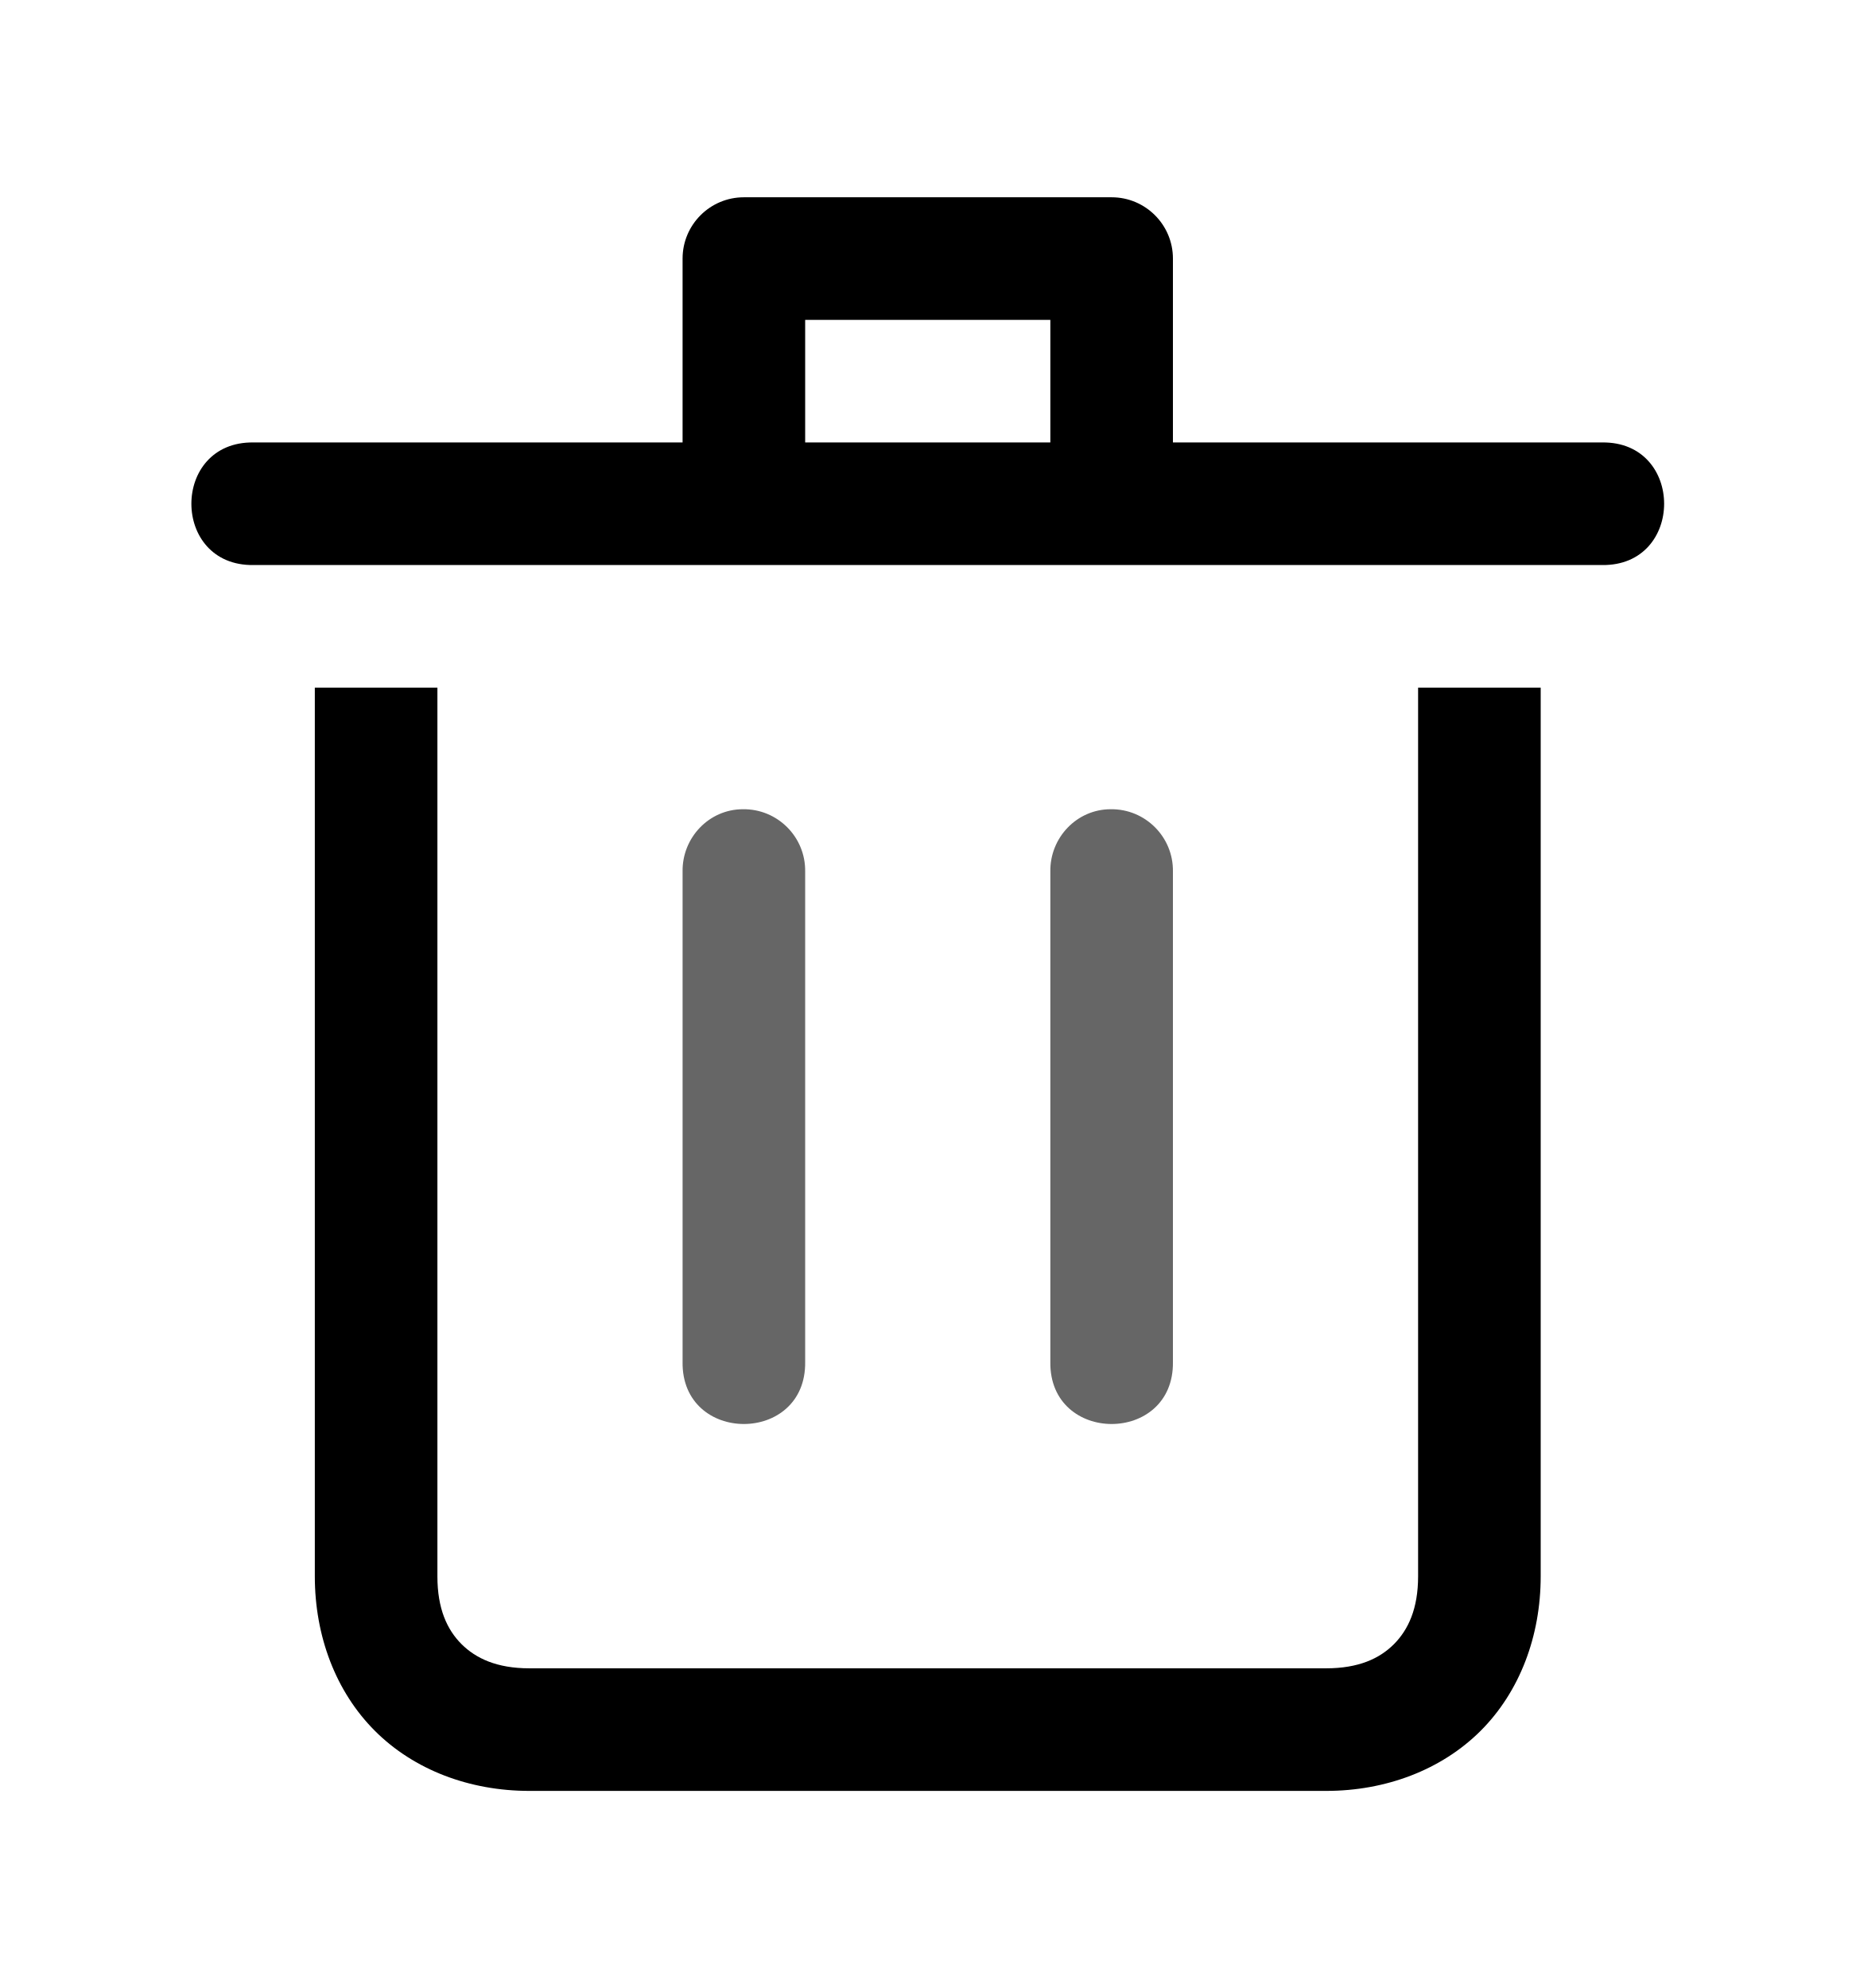
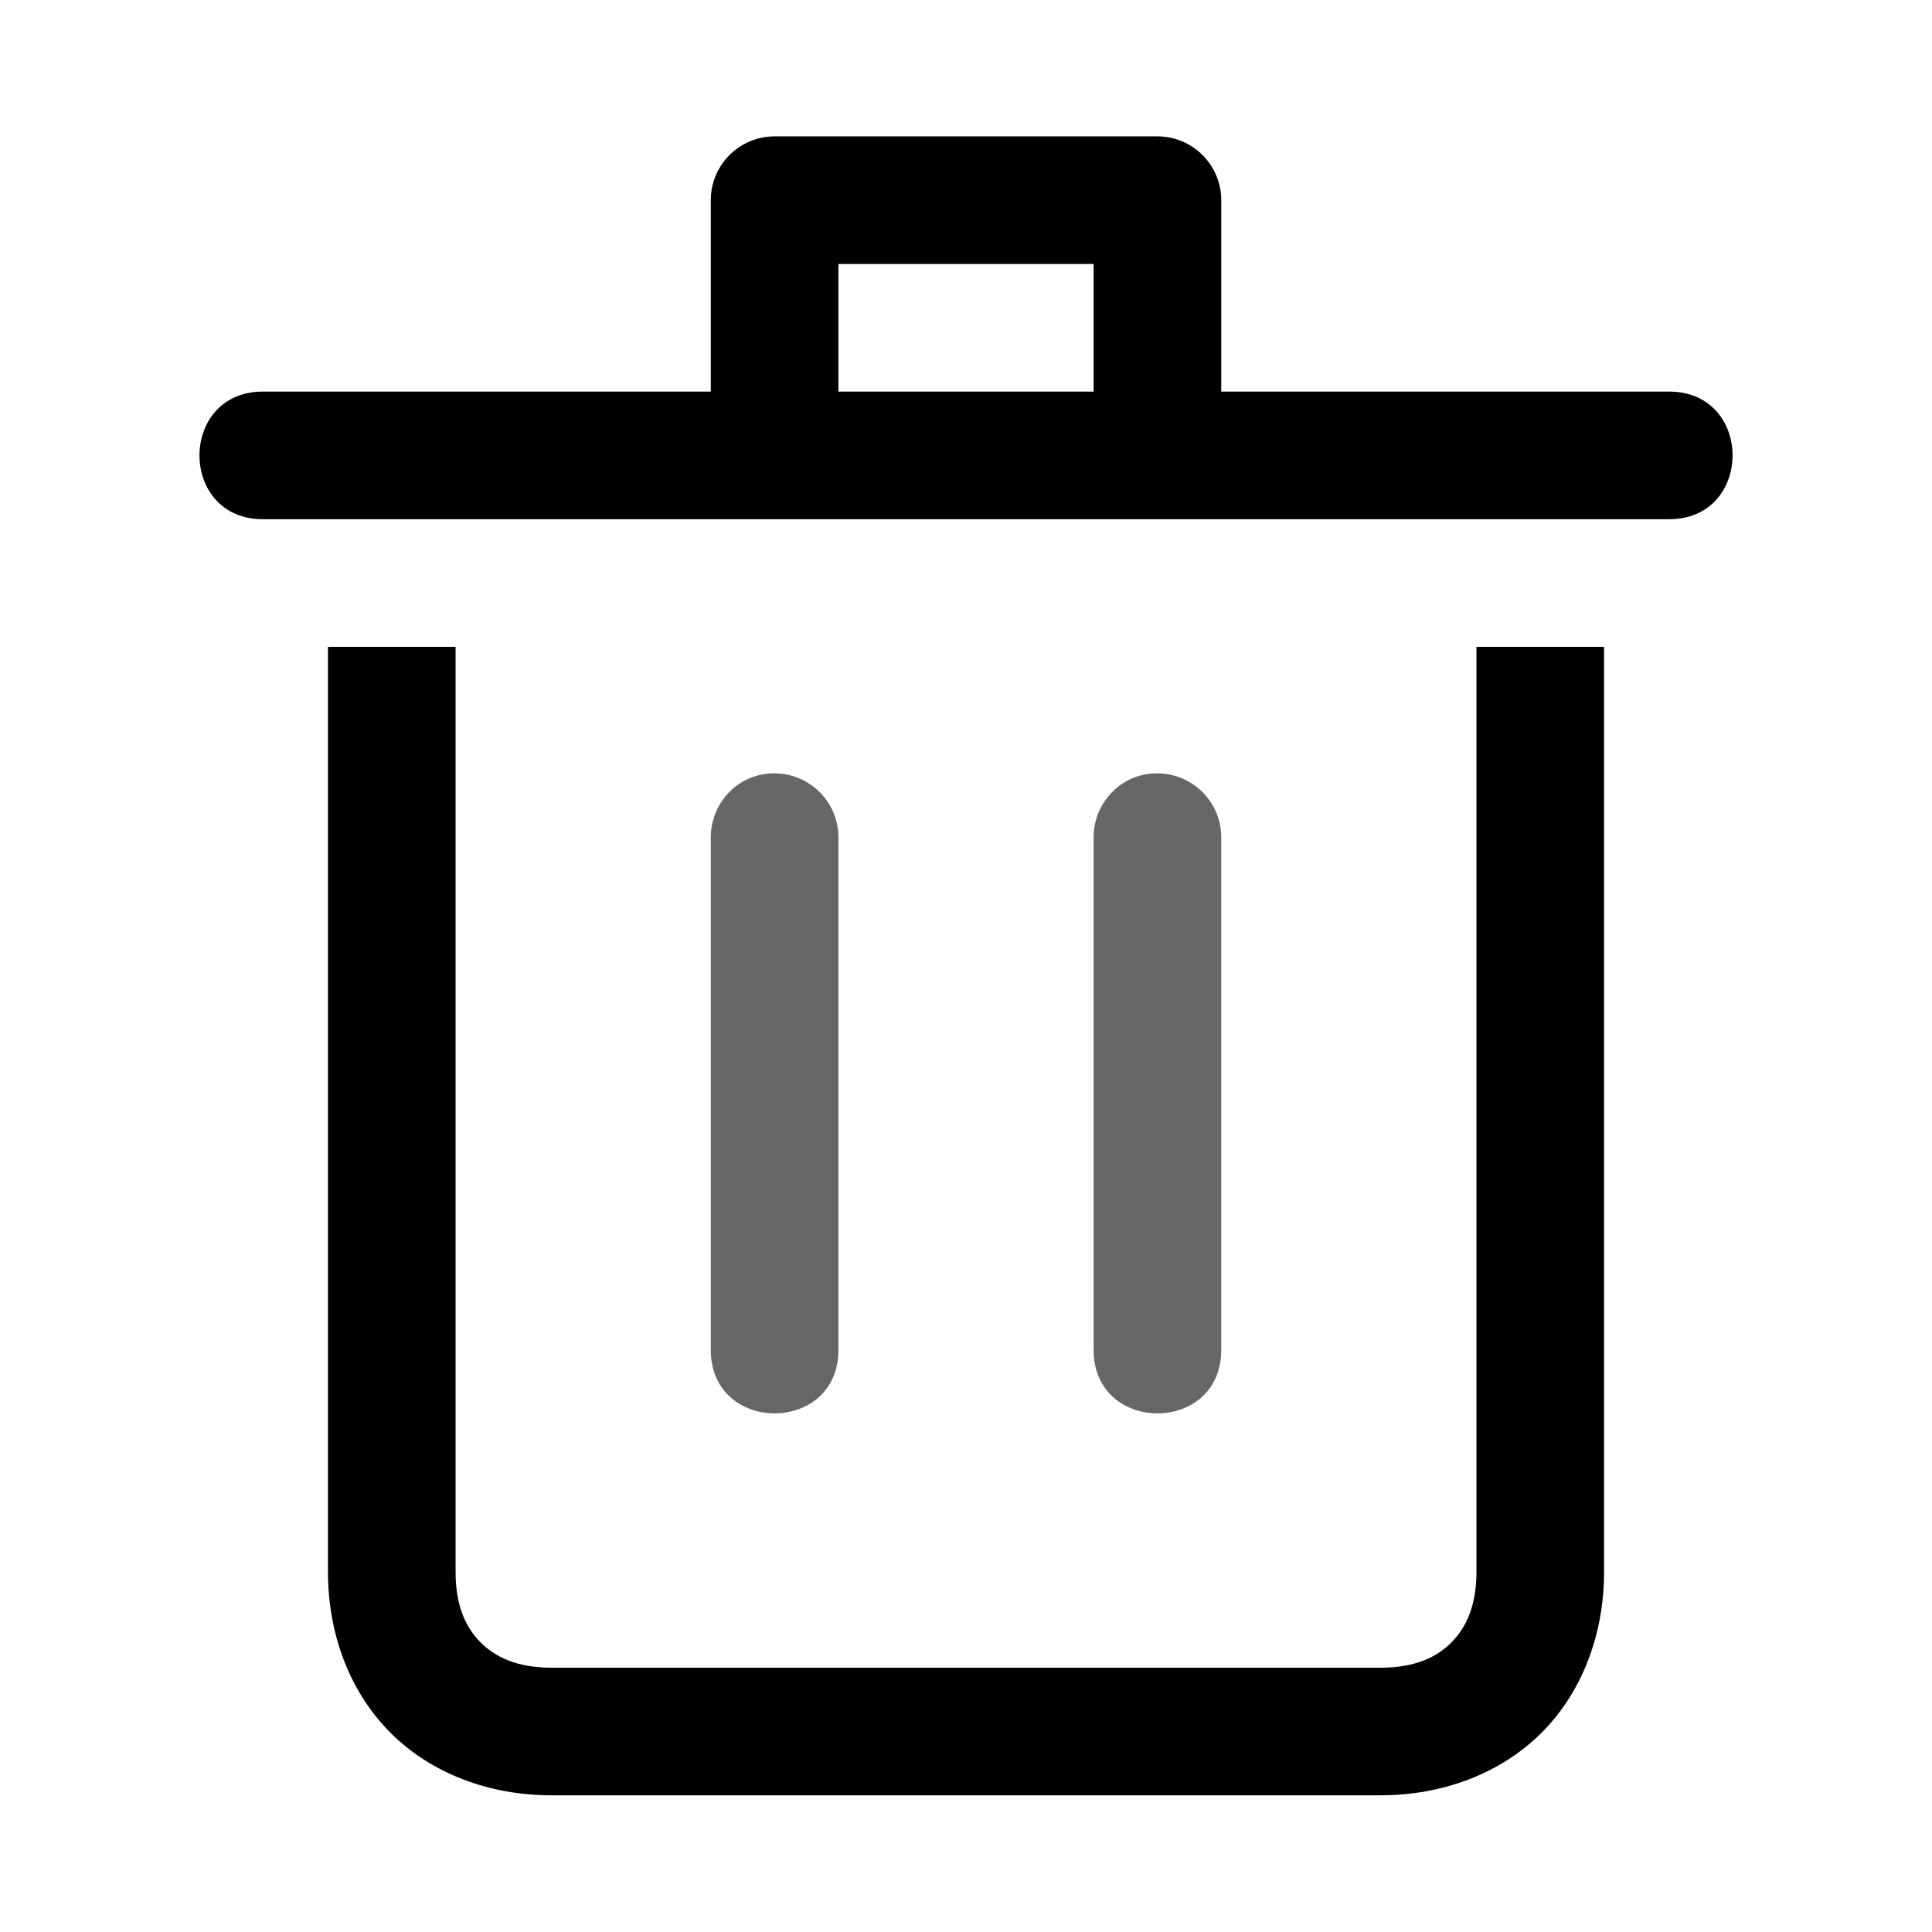
- <svg xmlns="http://www.w3.org/2000/svg" id="svg5" height="1500" viewBox="-56.8 -8.0 1513.6 1513.6" width="1400">
+ <svg xmlns="http://www.w3.org/2000/svg" width="1514" height="1514" id="svg5" viewBox="-57 -8 1514 1514">
  <g fill="#000000" transform="matrix(100 0 0 100 -69899.982 -172101.13)">
    <path id="path2" d="m701 1726v7.25c0 .486.17.94.49 1.26.32.32.774.49 1.26.49h6.5c.486 0 .94-.171 1.26-.49.32-.32.49-.774.49-1.26v-7.25h-1v7.25c0 .264-.08.435-.197.553-.118.118-.289.197-.553.197h-6.5c-.264 0-.435-.08-.553-.197-.118-.118-.197-.289-.197-.553v-7.25zm3.5-4c-.276 0-.5.224-.5.5v1.5h-3.5c-.676-.01-.676 1.01 0 1h11c.676.01.676-1.01 0-1h-3.5v-1.5c-0-.276-.224-.5-.5-.5zm.5 1h2v1h-2z" />
    <path id="path3" d="m704.492 1726.992c-.276 0-.496.232-.492.508v4c-.01.676 1.01.676 1 0v-4c.004-.282-.226-.512-.508-.508zm3 0c-.276 0-.496.232-.492.508v4c-.01.676 1.01.676 1 0v-4c.004-.282-.226-.512-.508-.508z" opacity=".6" />
  </g>
</svg>
